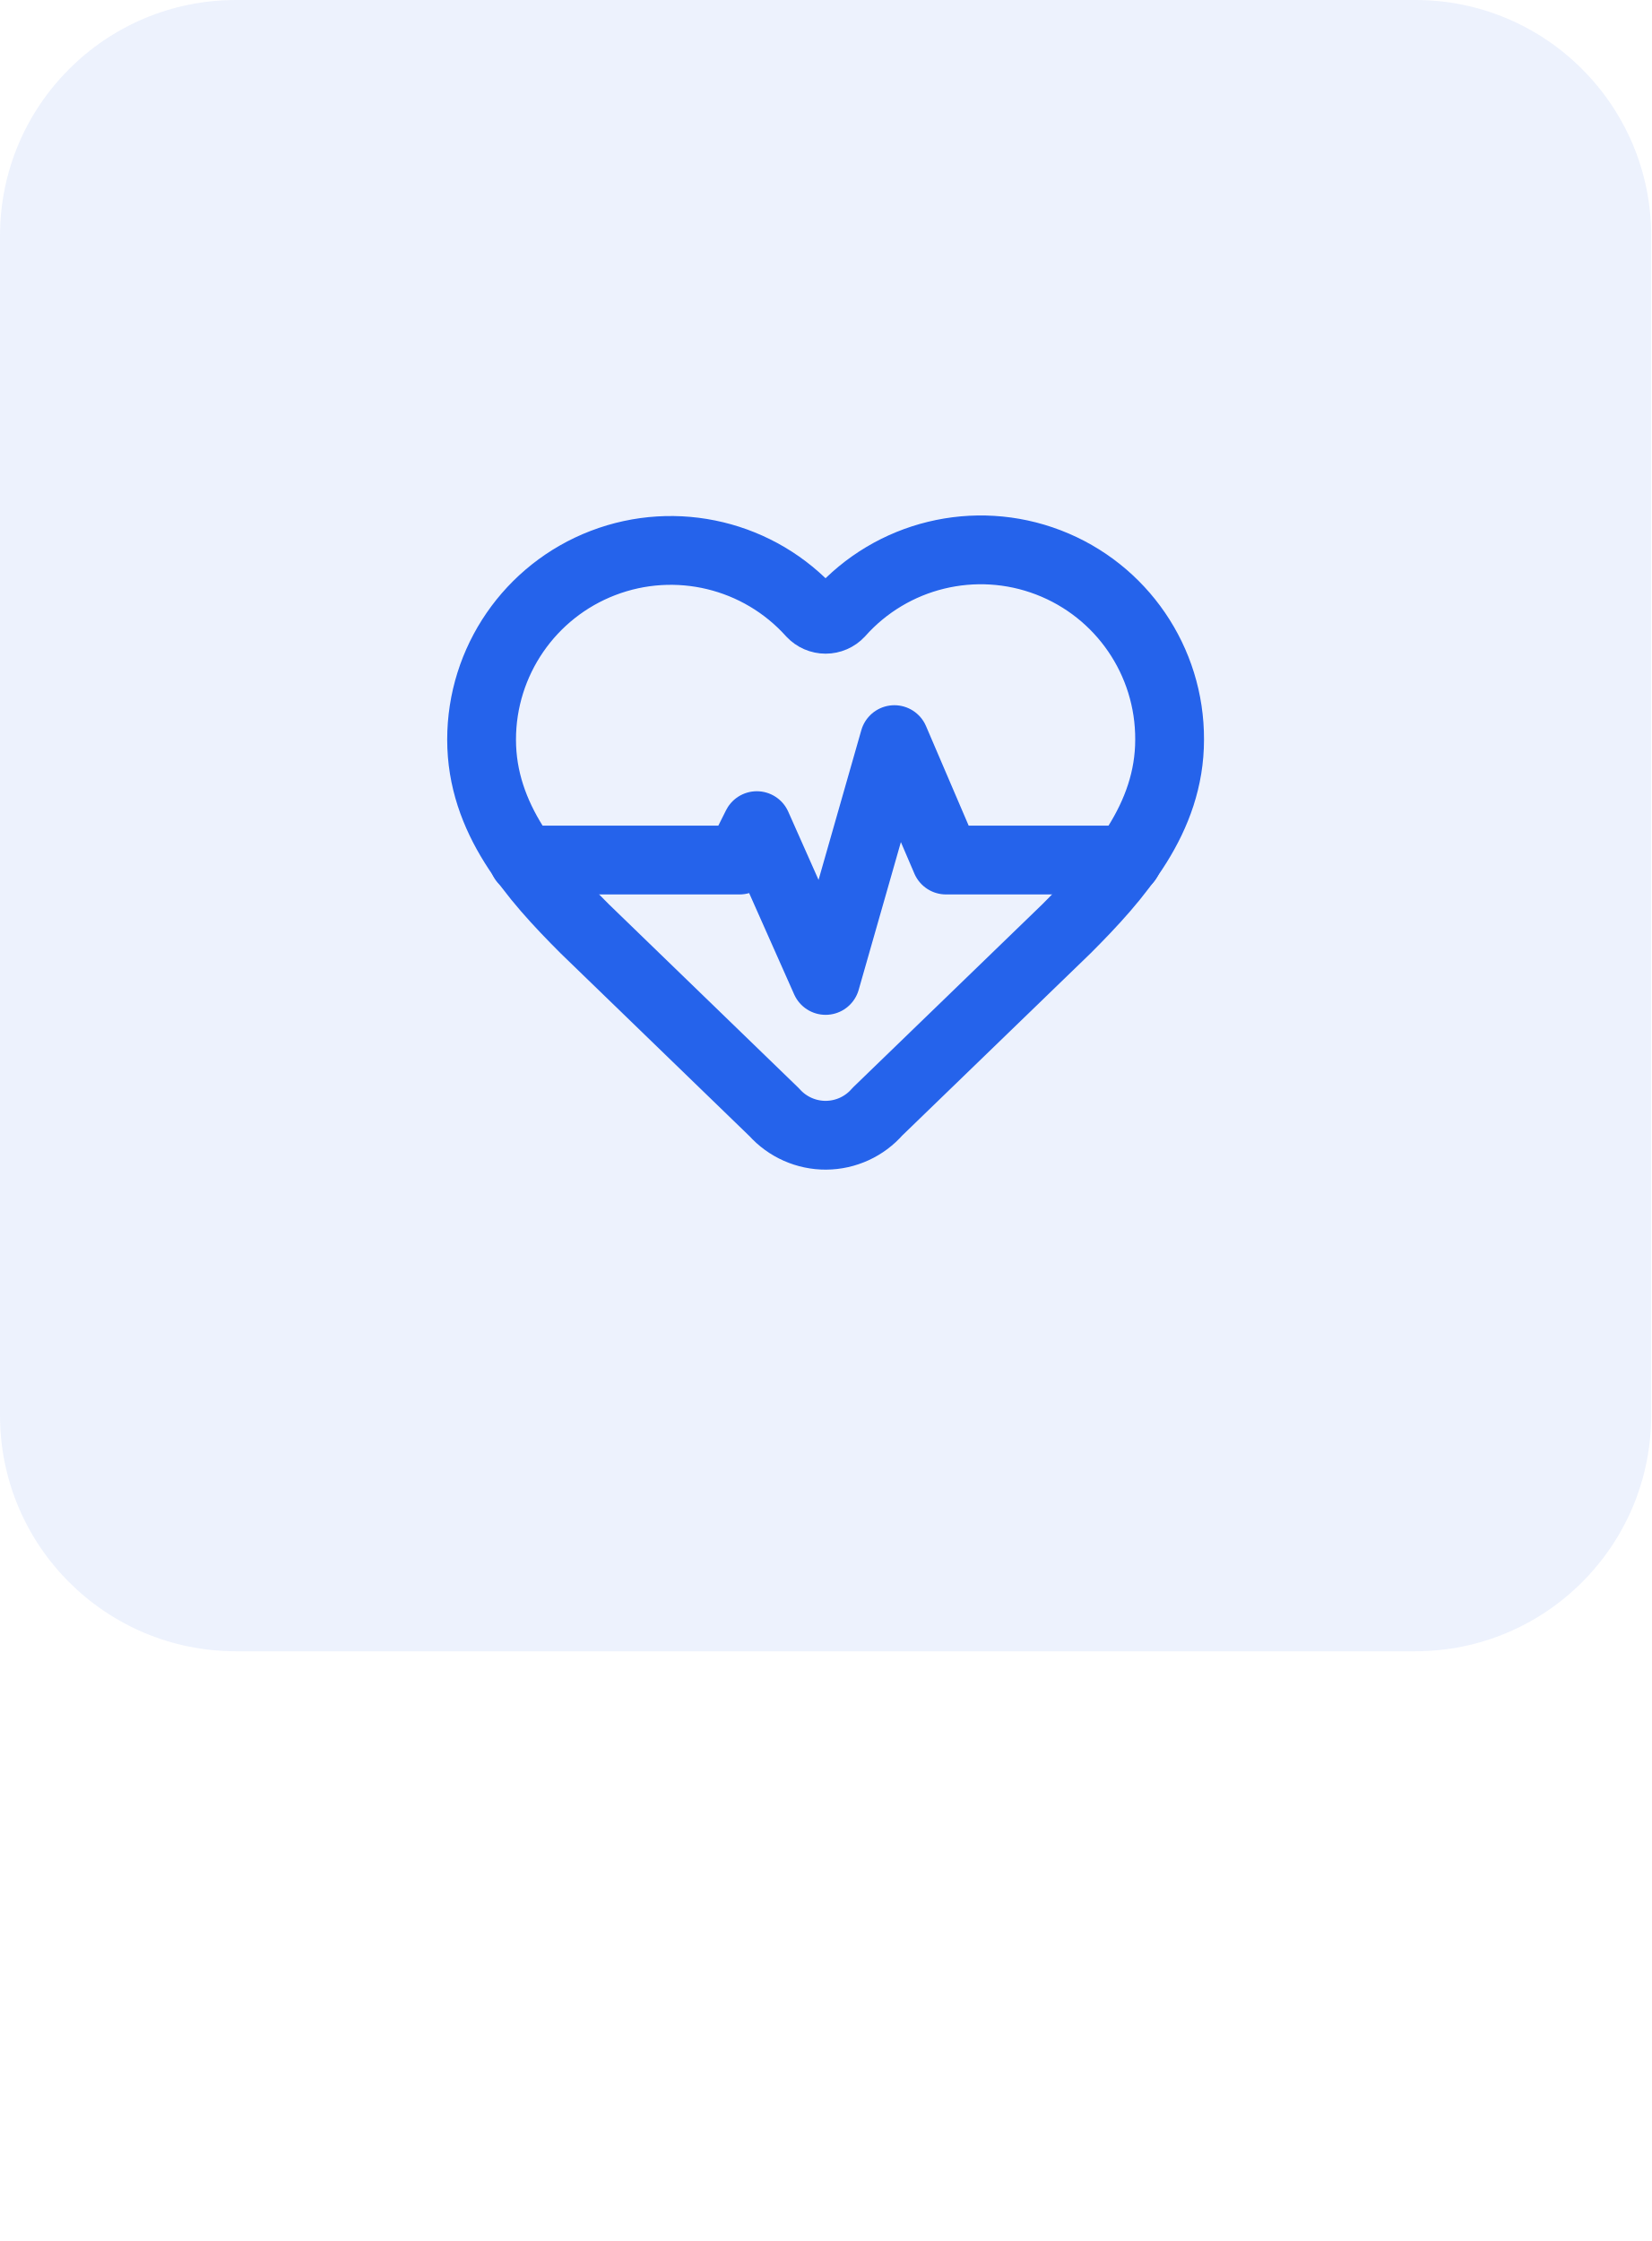
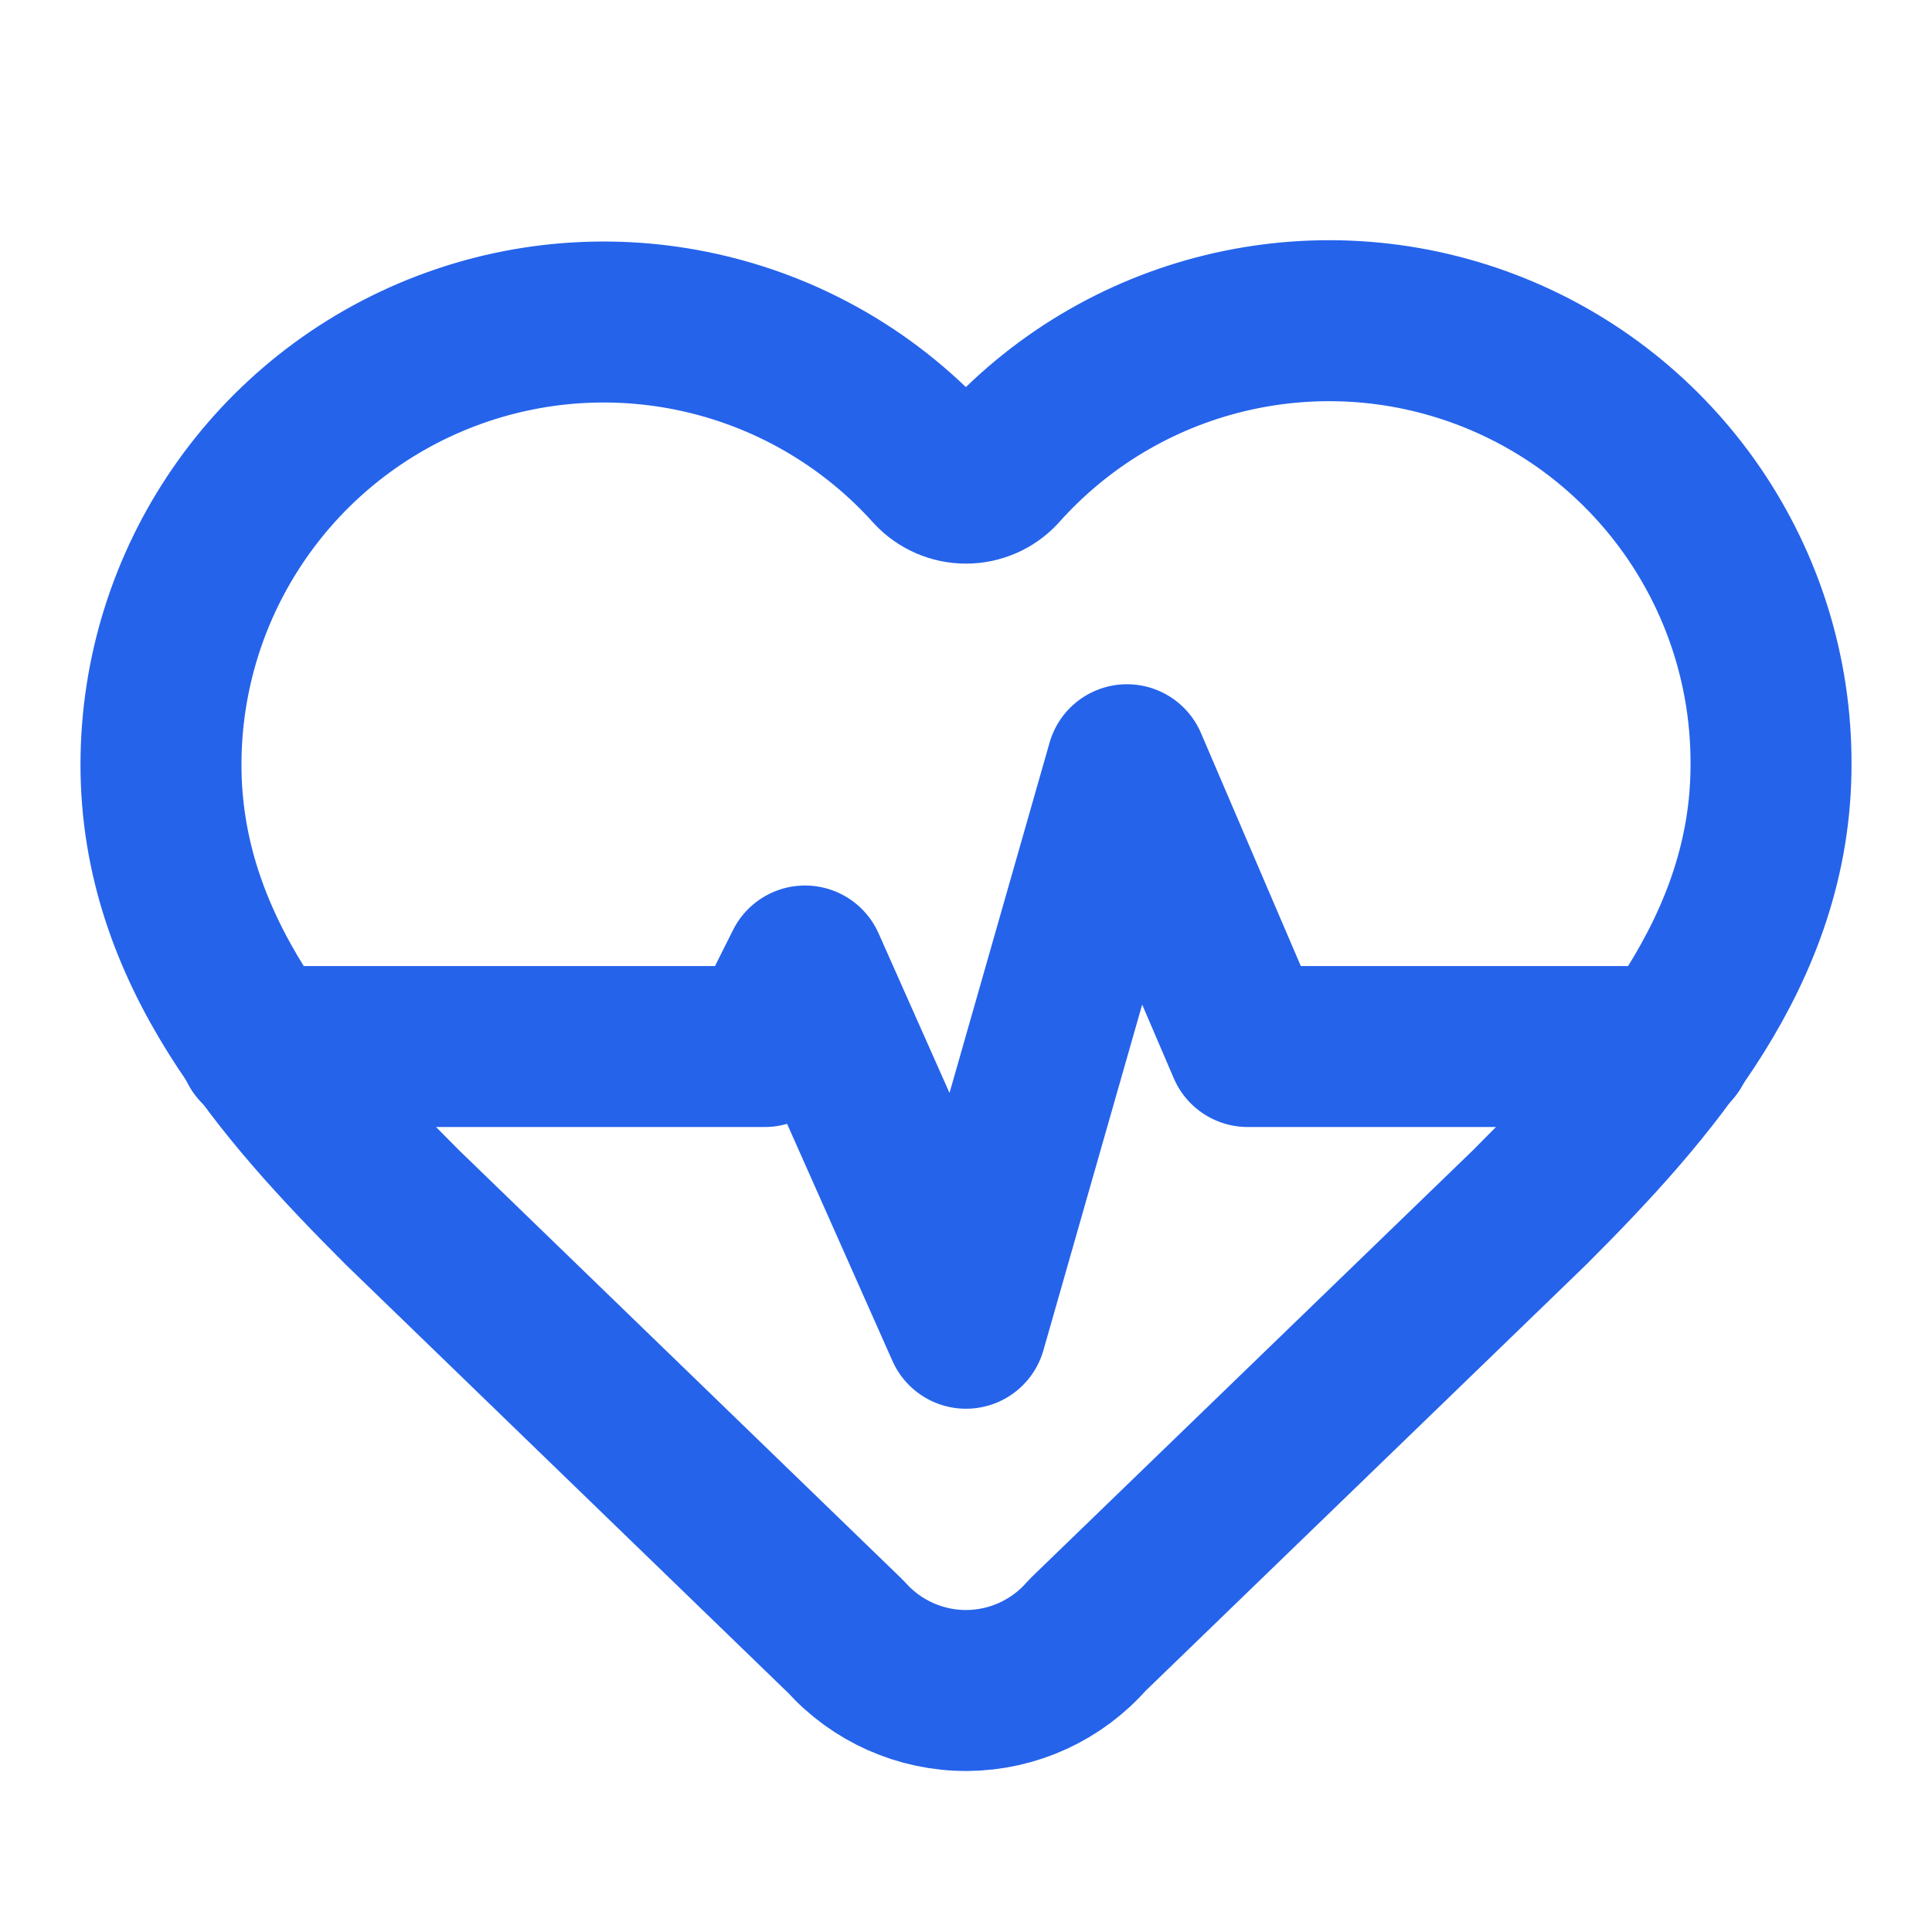
- <svg xmlns="http://www.w3.org/2000/svg" width="56" height="76" viewBox="0 0 56 76" fill="none">
-   <rect width="56" height="56" rx="8" fill="#2563EB" fill-opacity="0.08" />
-   <path d="M16.333 25.083C16.333 22.426 17.972 20.043 20.453 19.092C22.935 18.141 25.746 18.818 27.523 20.795C27.646 20.927 27.819 21.002 28 21.002C28.181 21.002 28.354 20.927 28.477 20.795C30.248 18.805 33.066 18.119 35.554 19.072C38.042 20.026 39.679 22.419 39.667 25.083C39.667 27.755 37.917 29.75 36.167 31.5L29.759 37.699C29.32 38.204 28.684 38.495 28.014 38.5C27.345 38.504 26.705 38.22 26.259 37.721L19.833 31.5C18.083 29.75 16.333 27.767 16.333 25.083" stroke="#2563EB" stroke-width="2.333" stroke-linecap="round" stroke-linejoin="round" />
-   <path d="M17.757 29.167H25.083L25.667 28L28 33.25L30.333 25.083L32.083 29.167H38.232" stroke="#2563EB" stroke-width="2.333" stroke-linecap="round" stroke-linejoin="round" />
+ <svg xmlns="http://www.w3.org/2000/svg" width="28" height="28" viewBox="0 0 28 28" fill="none">
+   <path d="M2.333 11.083C2.333 8.426 3.972 6.043 6.453 5.092C8.935 4.141 11.746 4.818 13.523 6.795C13.646 6.927 13.819 7.002 14 7.002C14.181 7.002 14.354 6.927 14.477 6.795C16.248 4.805 19.066 4.119 21.554 5.072C24.042 6.026 25.679 8.419 25.667 11.083C25.667 13.755 23.917 15.75 22.167 17.5L15.759 23.698C15.319 24.204 14.684 24.495 14.014 24.5C13.345 24.504 12.705 24.22 12.259 23.721L5.833 17.5C4.083 15.75 2.333 13.767 2.333 11.083" stroke="#2563EB" stroke-width="2.333" stroke-linecap="round" stroke-linejoin="round" />
+   <path d="M3.757 15.167H11.083L11.667 14L14 19.25L16.333 11.083L18.083 15.167H24.232" stroke="#2563EB" stroke-width="2.333" stroke-linecap="round" stroke-linejoin="round" />
</svg>
